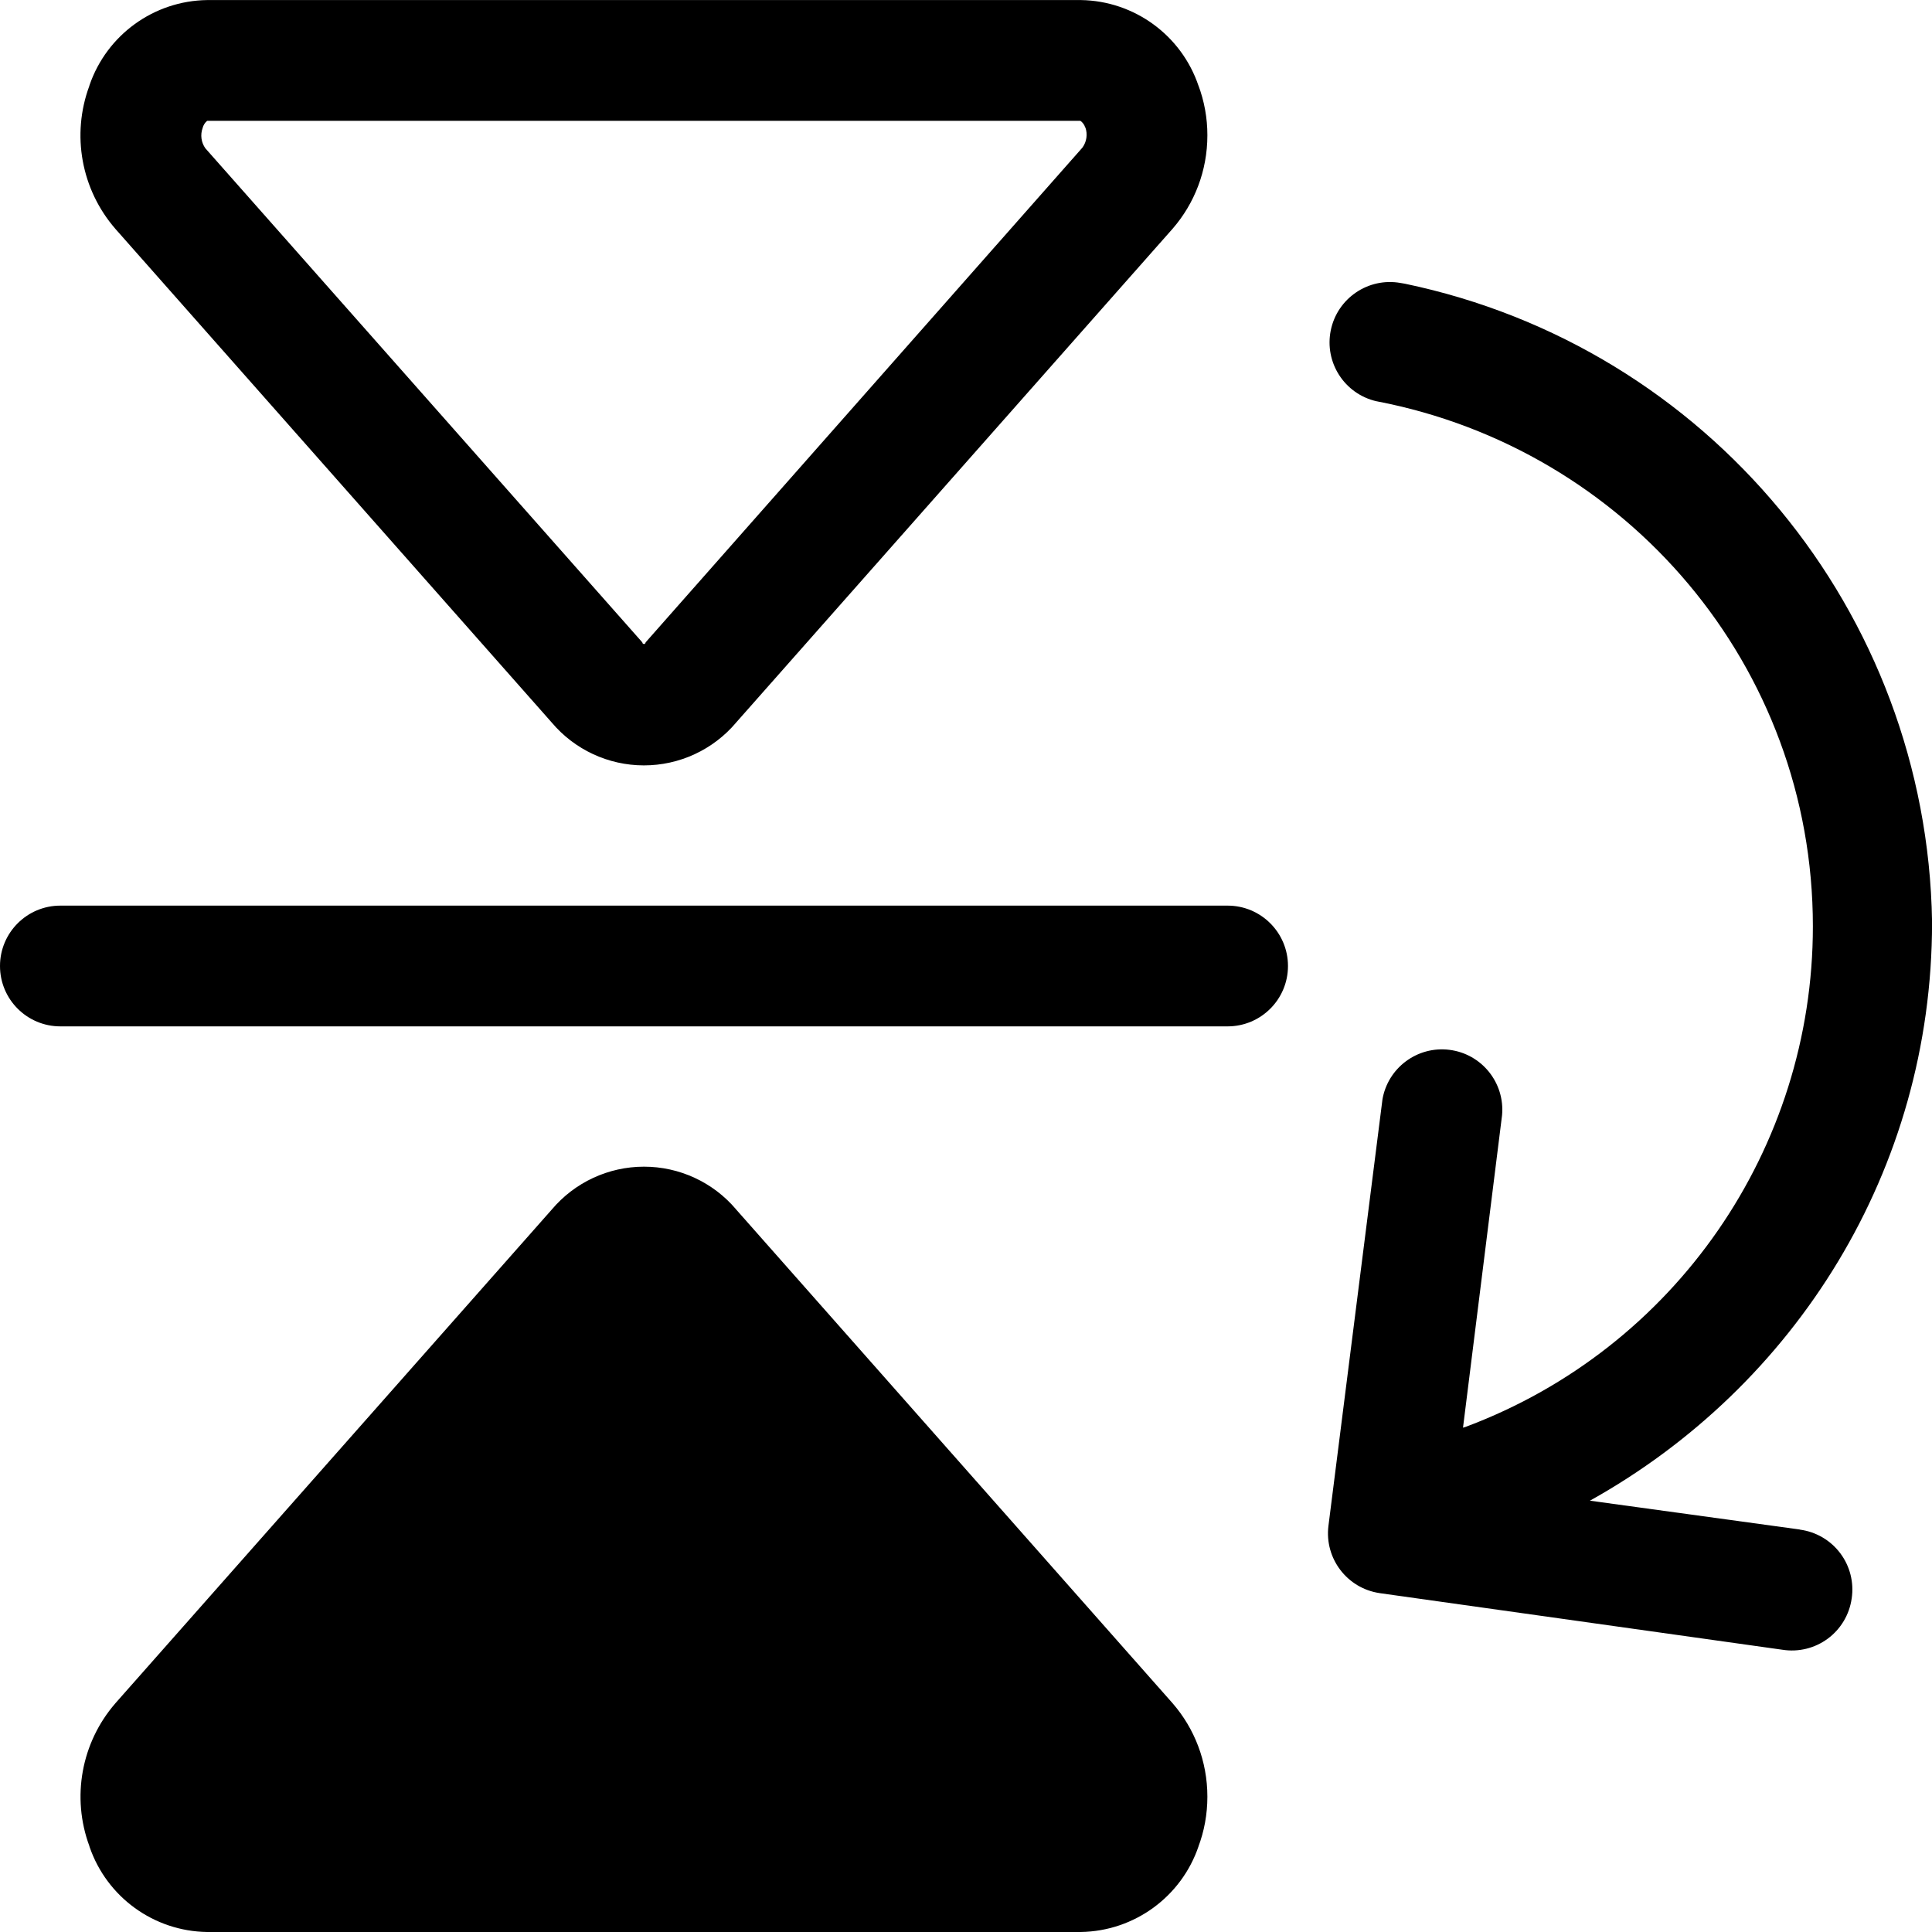
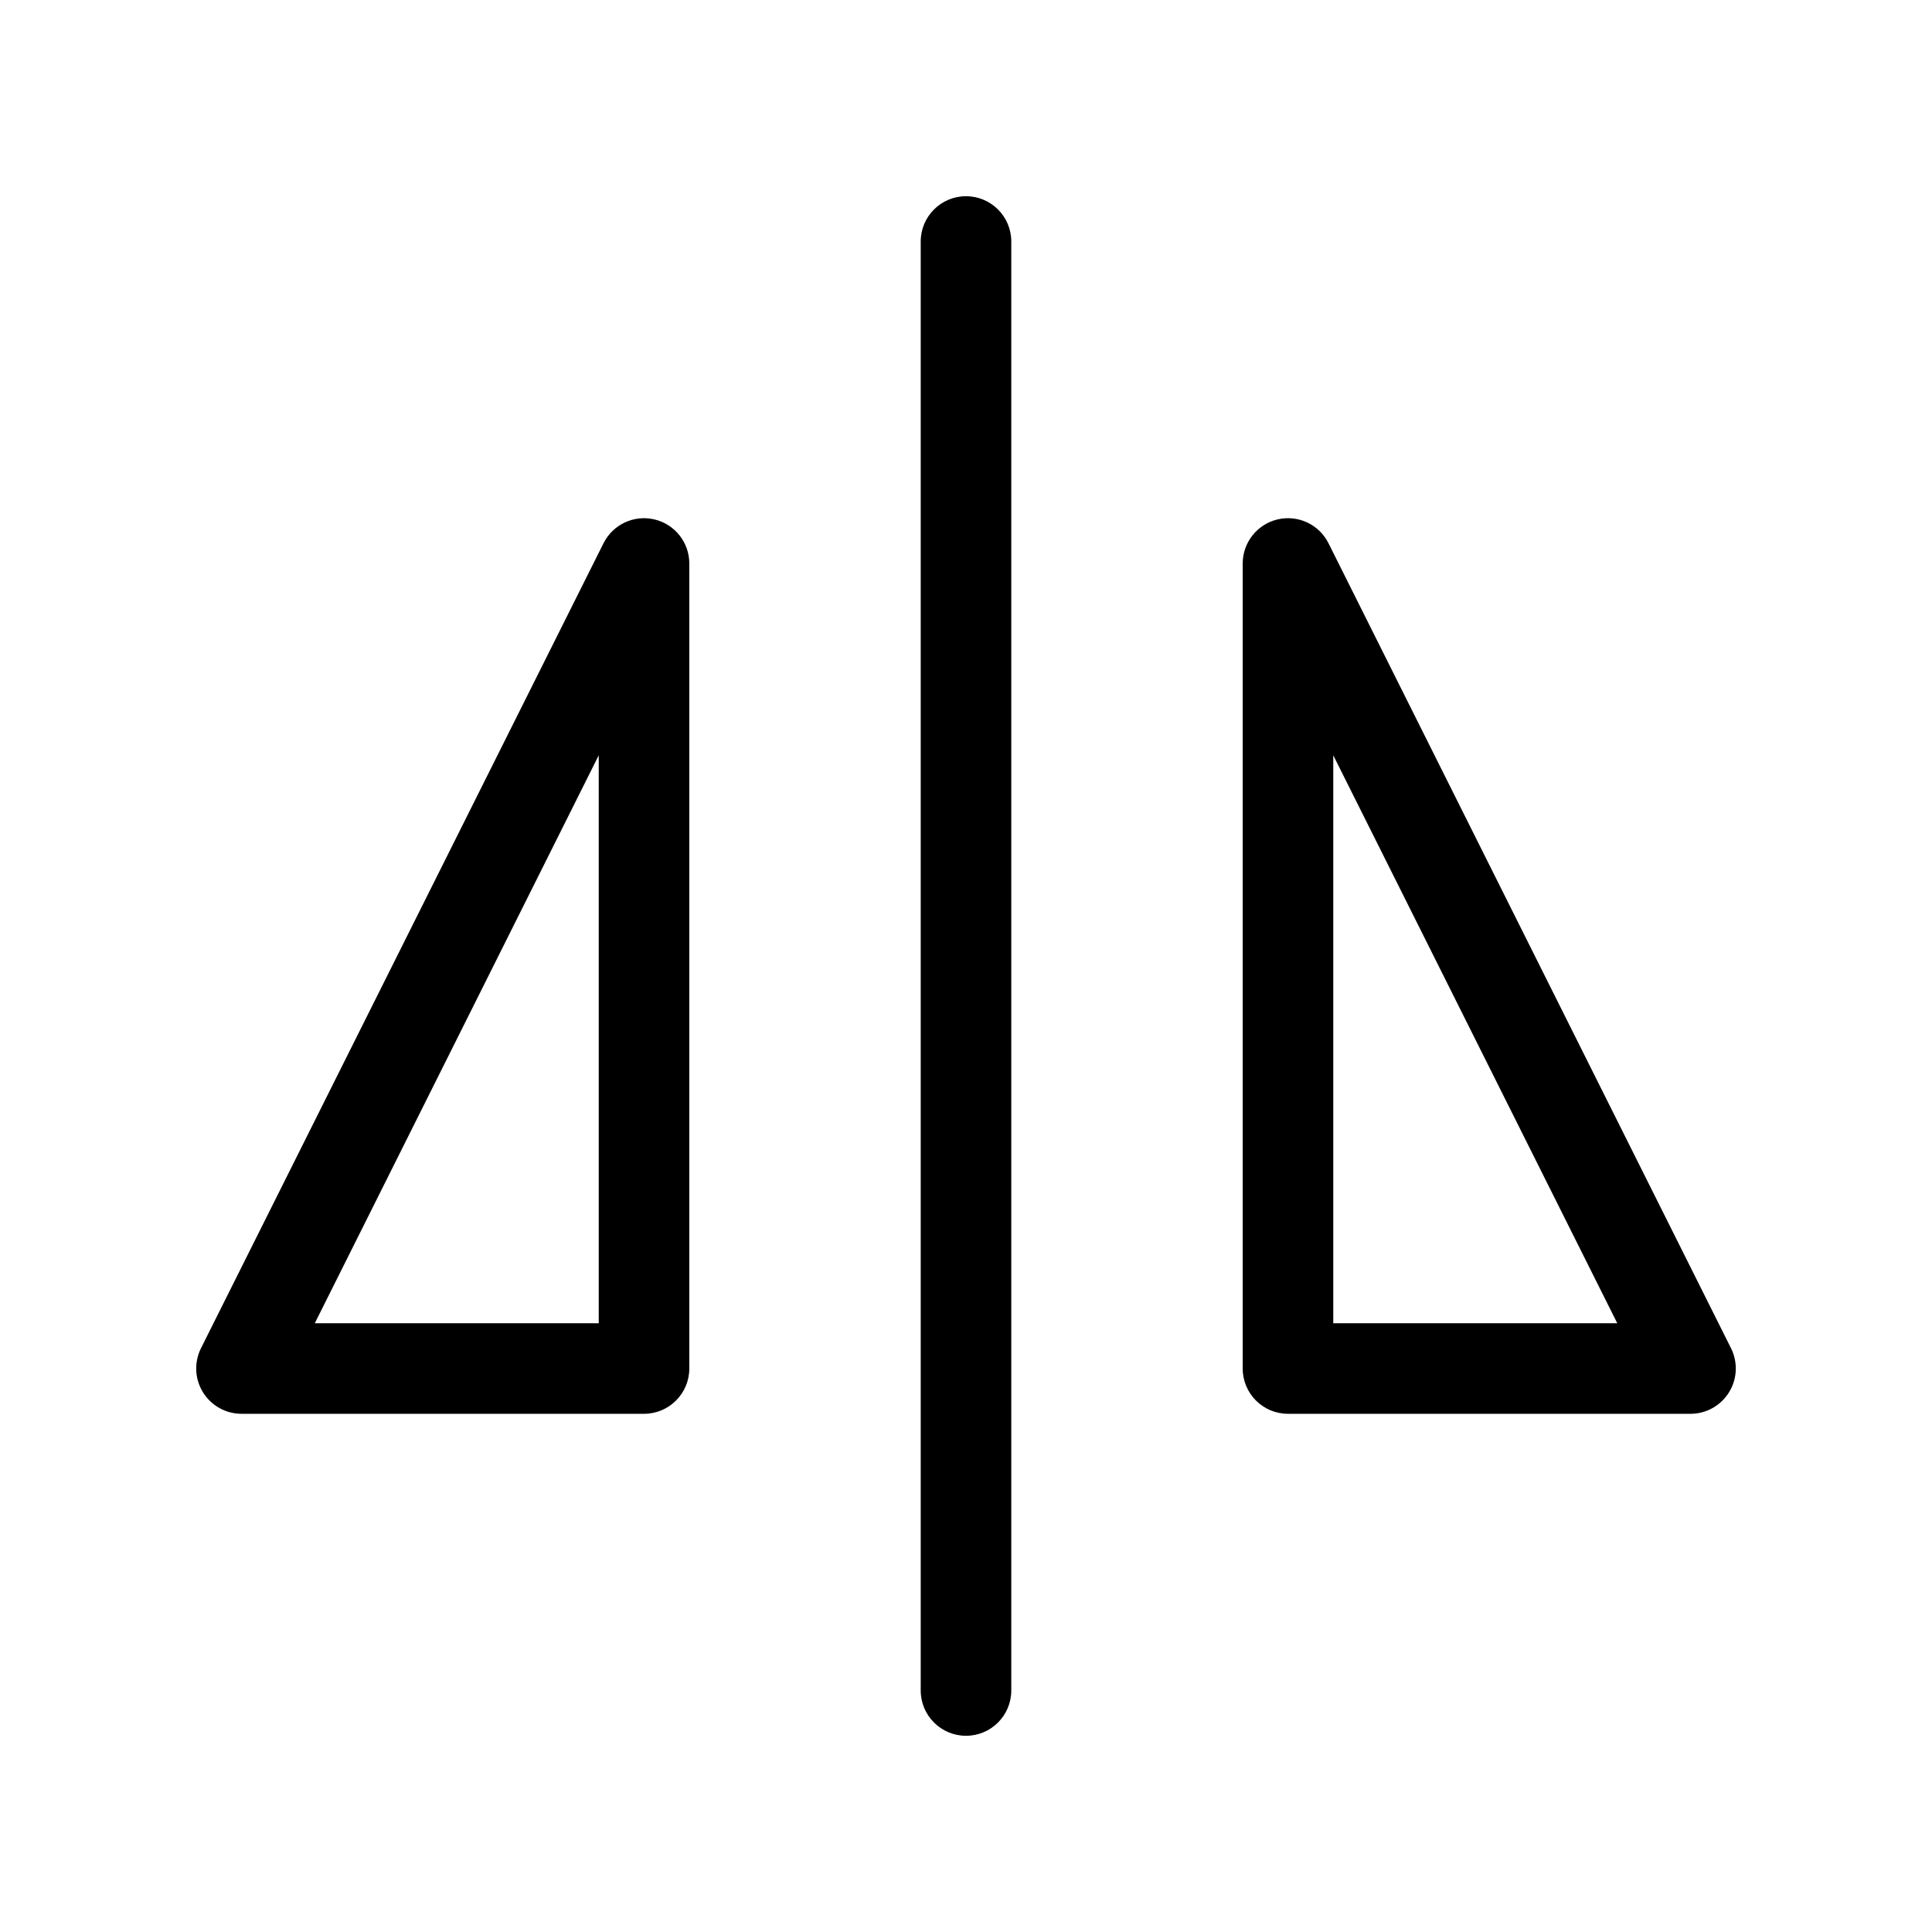
- <svg xmlns="http://www.w3.org/2000/svg" width="32" height="32">
-   <path d="M19.853 30.577A2.094 2.094 0 0 1 17.901 32H3.43a2.09 2.09 0 0 1-1.946-1.409l-.004-.015a2.359 2.359 0 0 1 .43-2.363l-.003.003 7.233-8.183a1.998 1.998 0 0 1 3.051-.003l.002.003 7.233 8.183c.356.412.572.952.572 1.543 0 .293-.053.574-.151.833l.005-.016zM21.333 16a1 1 0 0 0-1-1H1a1 1 0 0 0 0 2h19.333a1 1 0 0 0 1-1zm-9.14-4.033l7.233-8.183c.356-.412.572-.952.572-1.543a2.35 2.35 0 0 0-.151-.833l.005.016A2.09 2.09 0 0 0 17.904.001H3.432A2.09 2.09 0 0 0 1.483 1.41l-.004.015a2.359 2.359 0 0 0 .43 2.363l-.003-.003 7.233 8.183a1.998 1.998 0 0 0 3.051.003l.002-.003zm-1.526-1.3zm7.31-8.557a.363.363 0 0 1-.048.334l.001-.001-7.237 8.197c0 .015-.012.027-.027.027s-.027-.012-.027-.027L3.402 2.457a.364.364 0 0 1-.046-.336l-.001.003a.229.229 0 0 1 .076-.123h14.463a.205.205 0 0 1 .08.109v.001zm11.83 23.223l-3.473-.477c3.403-1.896 5.667-5.472 5.667-9.577v-.02.001a10.977 10.977 0 0 0-8.732-10.561l-.071-.012a1 1 0 0 0-.4 1.959l.007.001c4.138.794 7.222 4.385 7.222 8.696a8.85 8.85 0 0 1-5.734 8.284l-.061.02.647-5.177a1 1 0 0 0-1.983-.25v.004l-.893 7.05a1.001 1.001 0 0 0 .848 1.113l.005.001 6.667.937a1 1 0 0 0 1.146-.845l.001-.005a1 1 0 0 0-.855-1.139l-.005-.001z" />
+ <svg xmlns="http://www.w3.org/2000/svg" viewBox="0 0 32 32">
+   <path fill-rule="evenodd" clip-rule="evenodd" d="M16 3.25C16.414 3.25 16.75 3.586 16.75 4V28C16.75 28.414 16.414 28.75 16 28.75C15.586 28.75 15.25 28.414 15.25 28V4C15.25 3.586 15.586 3.25 16 3.25Z" />
+   <path fill-rule="evenodd" clip-rule="evenodd" d="M21.161 8.603C21.5 8.523 21.849 8.687 22.004 8.998L28.671 22.331C28.787 22.564 28.775 22.84 28.638 23.061C28.501 23.282 28.26 23.417 28 23.417H21.333C20.919 23.417 20.583 23.081 20.583 22.667V9.333C20.583 8.985 20.823 8.683 21.161 8.603ZM22.083 12.51V21.917H26.787L22.083 12.51Z" />
+   <path fill-rule="evenodd" clip-rule="evenodd" d="M10.839 8.603C11.178 8.683 11.417 8.985 11.417 9.333V22.667C11.417 23.081 11.081 23.417 10.667 23.417H4C3.74 23.417 3.499 23.282 3.362 23.061C3.225 22.84 3.213 22.564 3.329 22.331L9.996 8.998C10.151 8.687 10.501 8.523 10.839 8.603ZM5.214 21.917H9.917V12.51L5.214 21.917Z" />
</svg>
